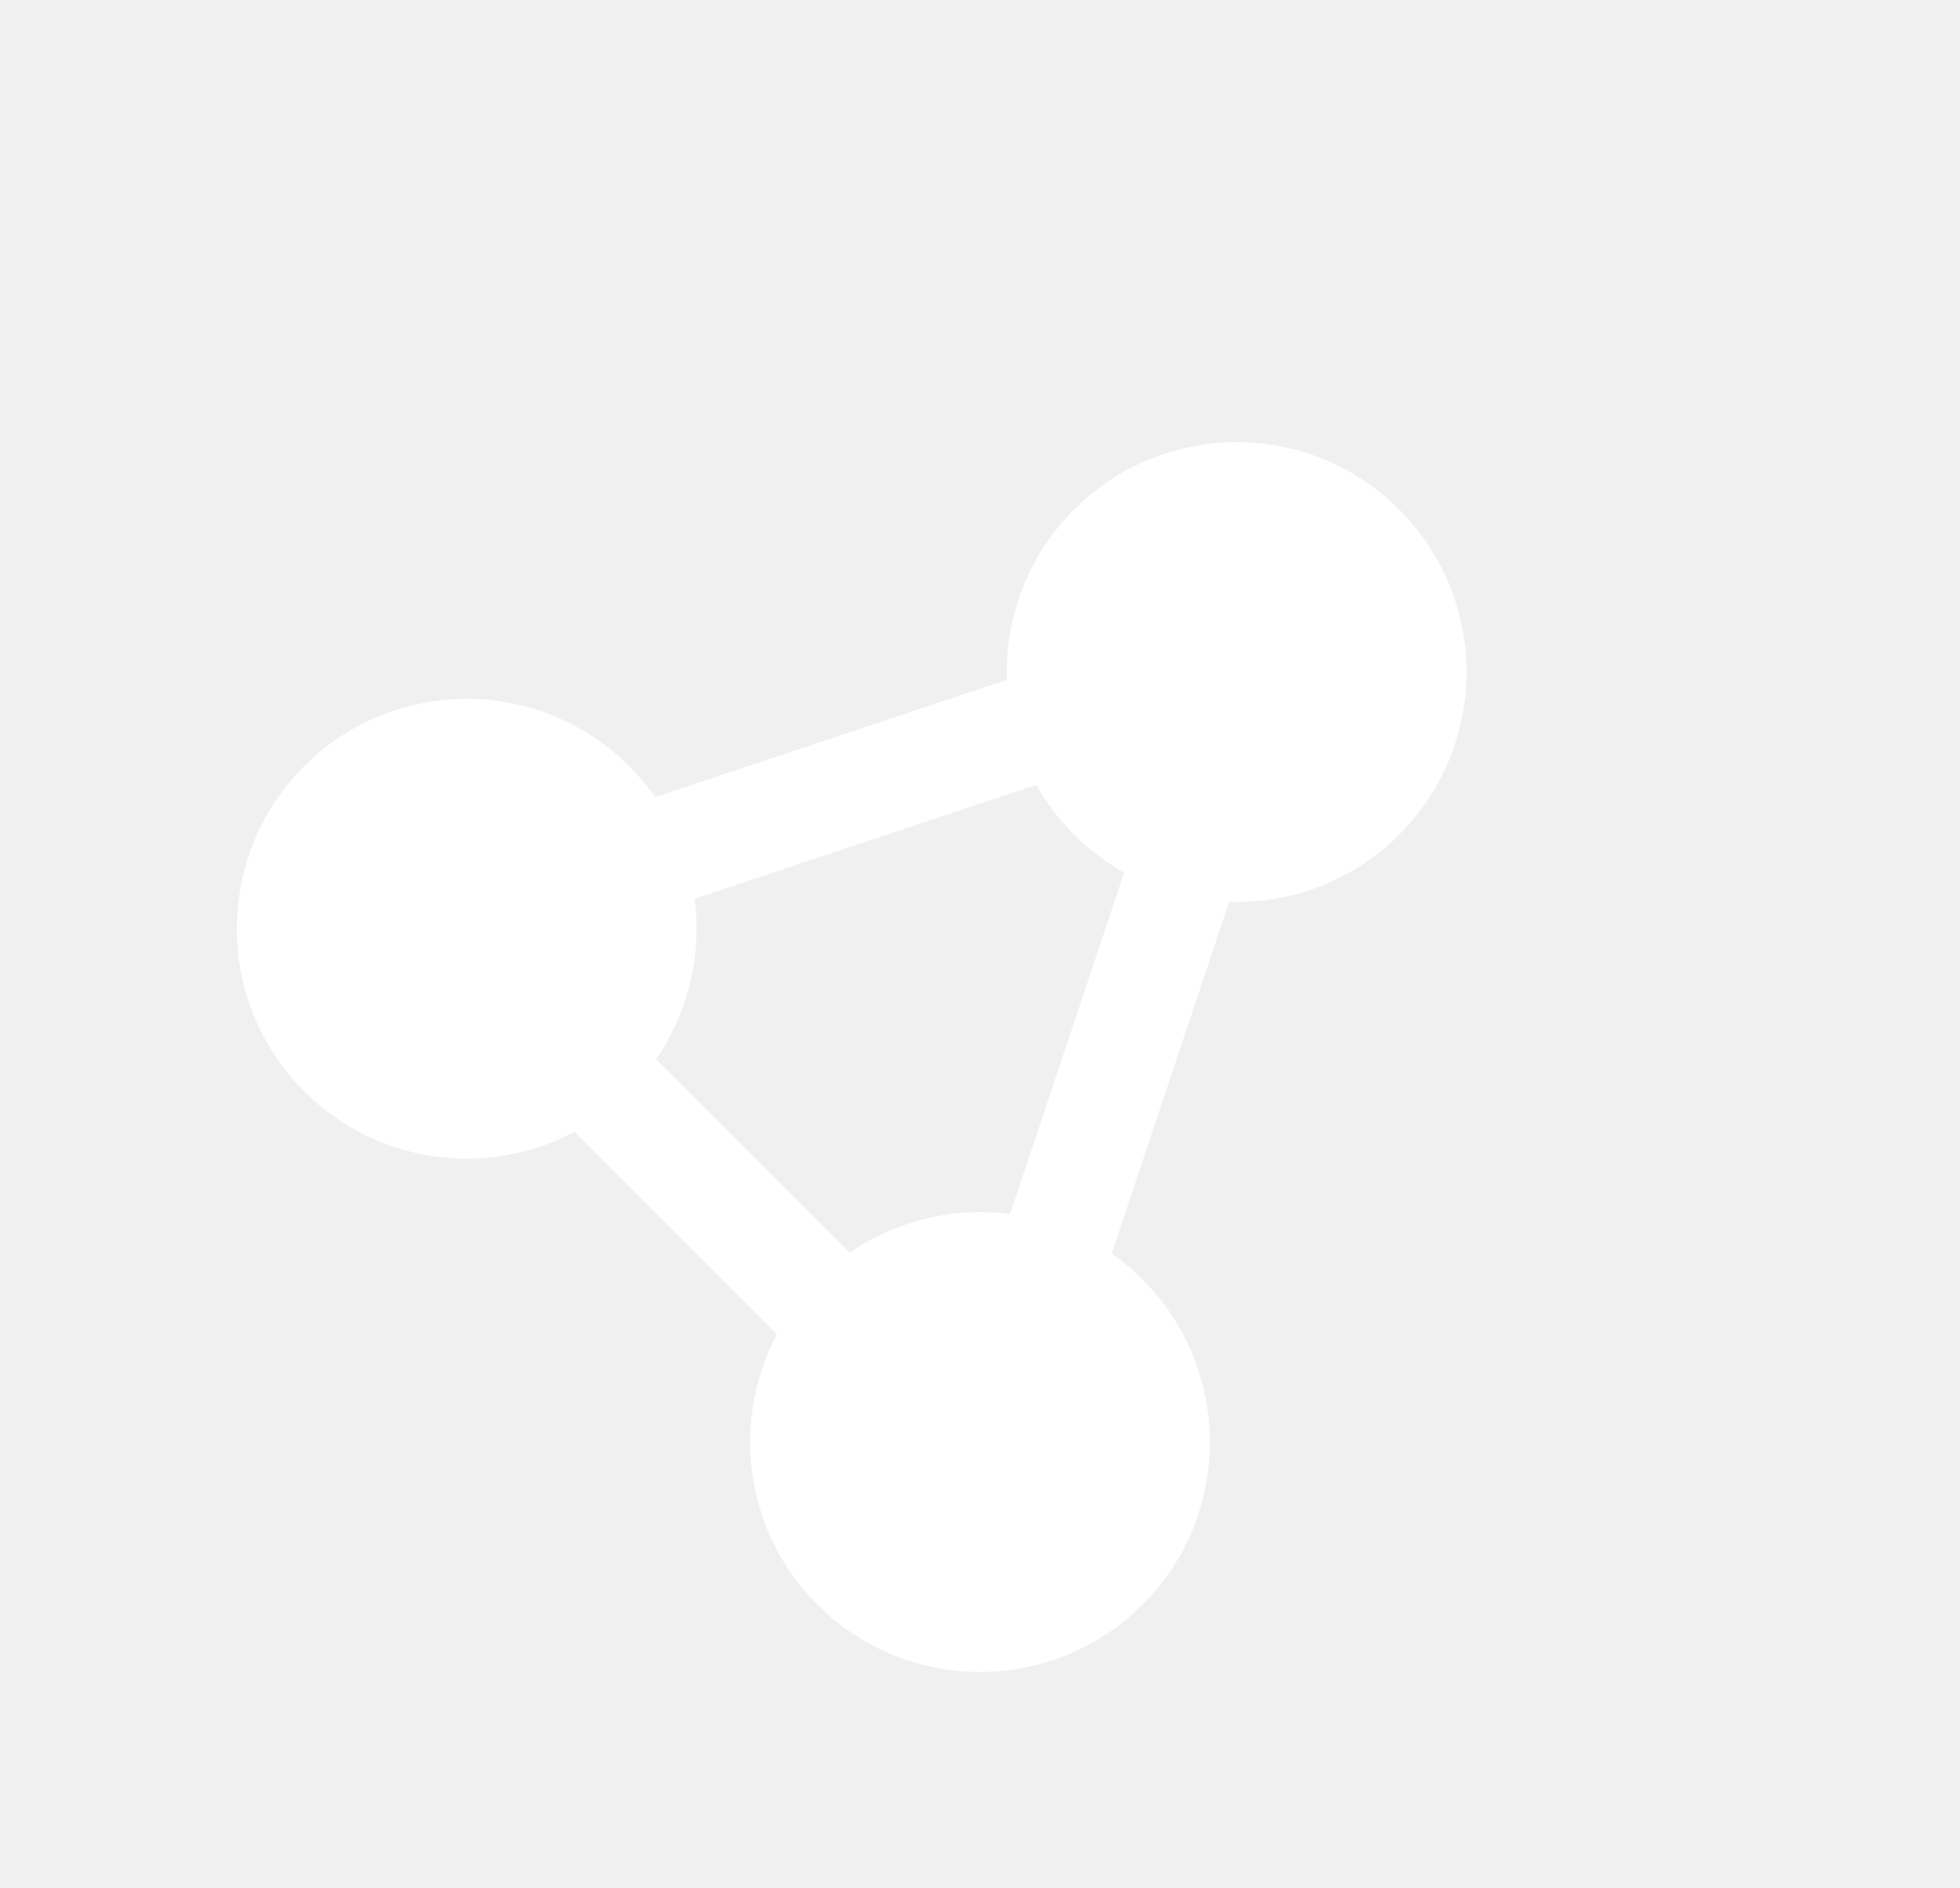
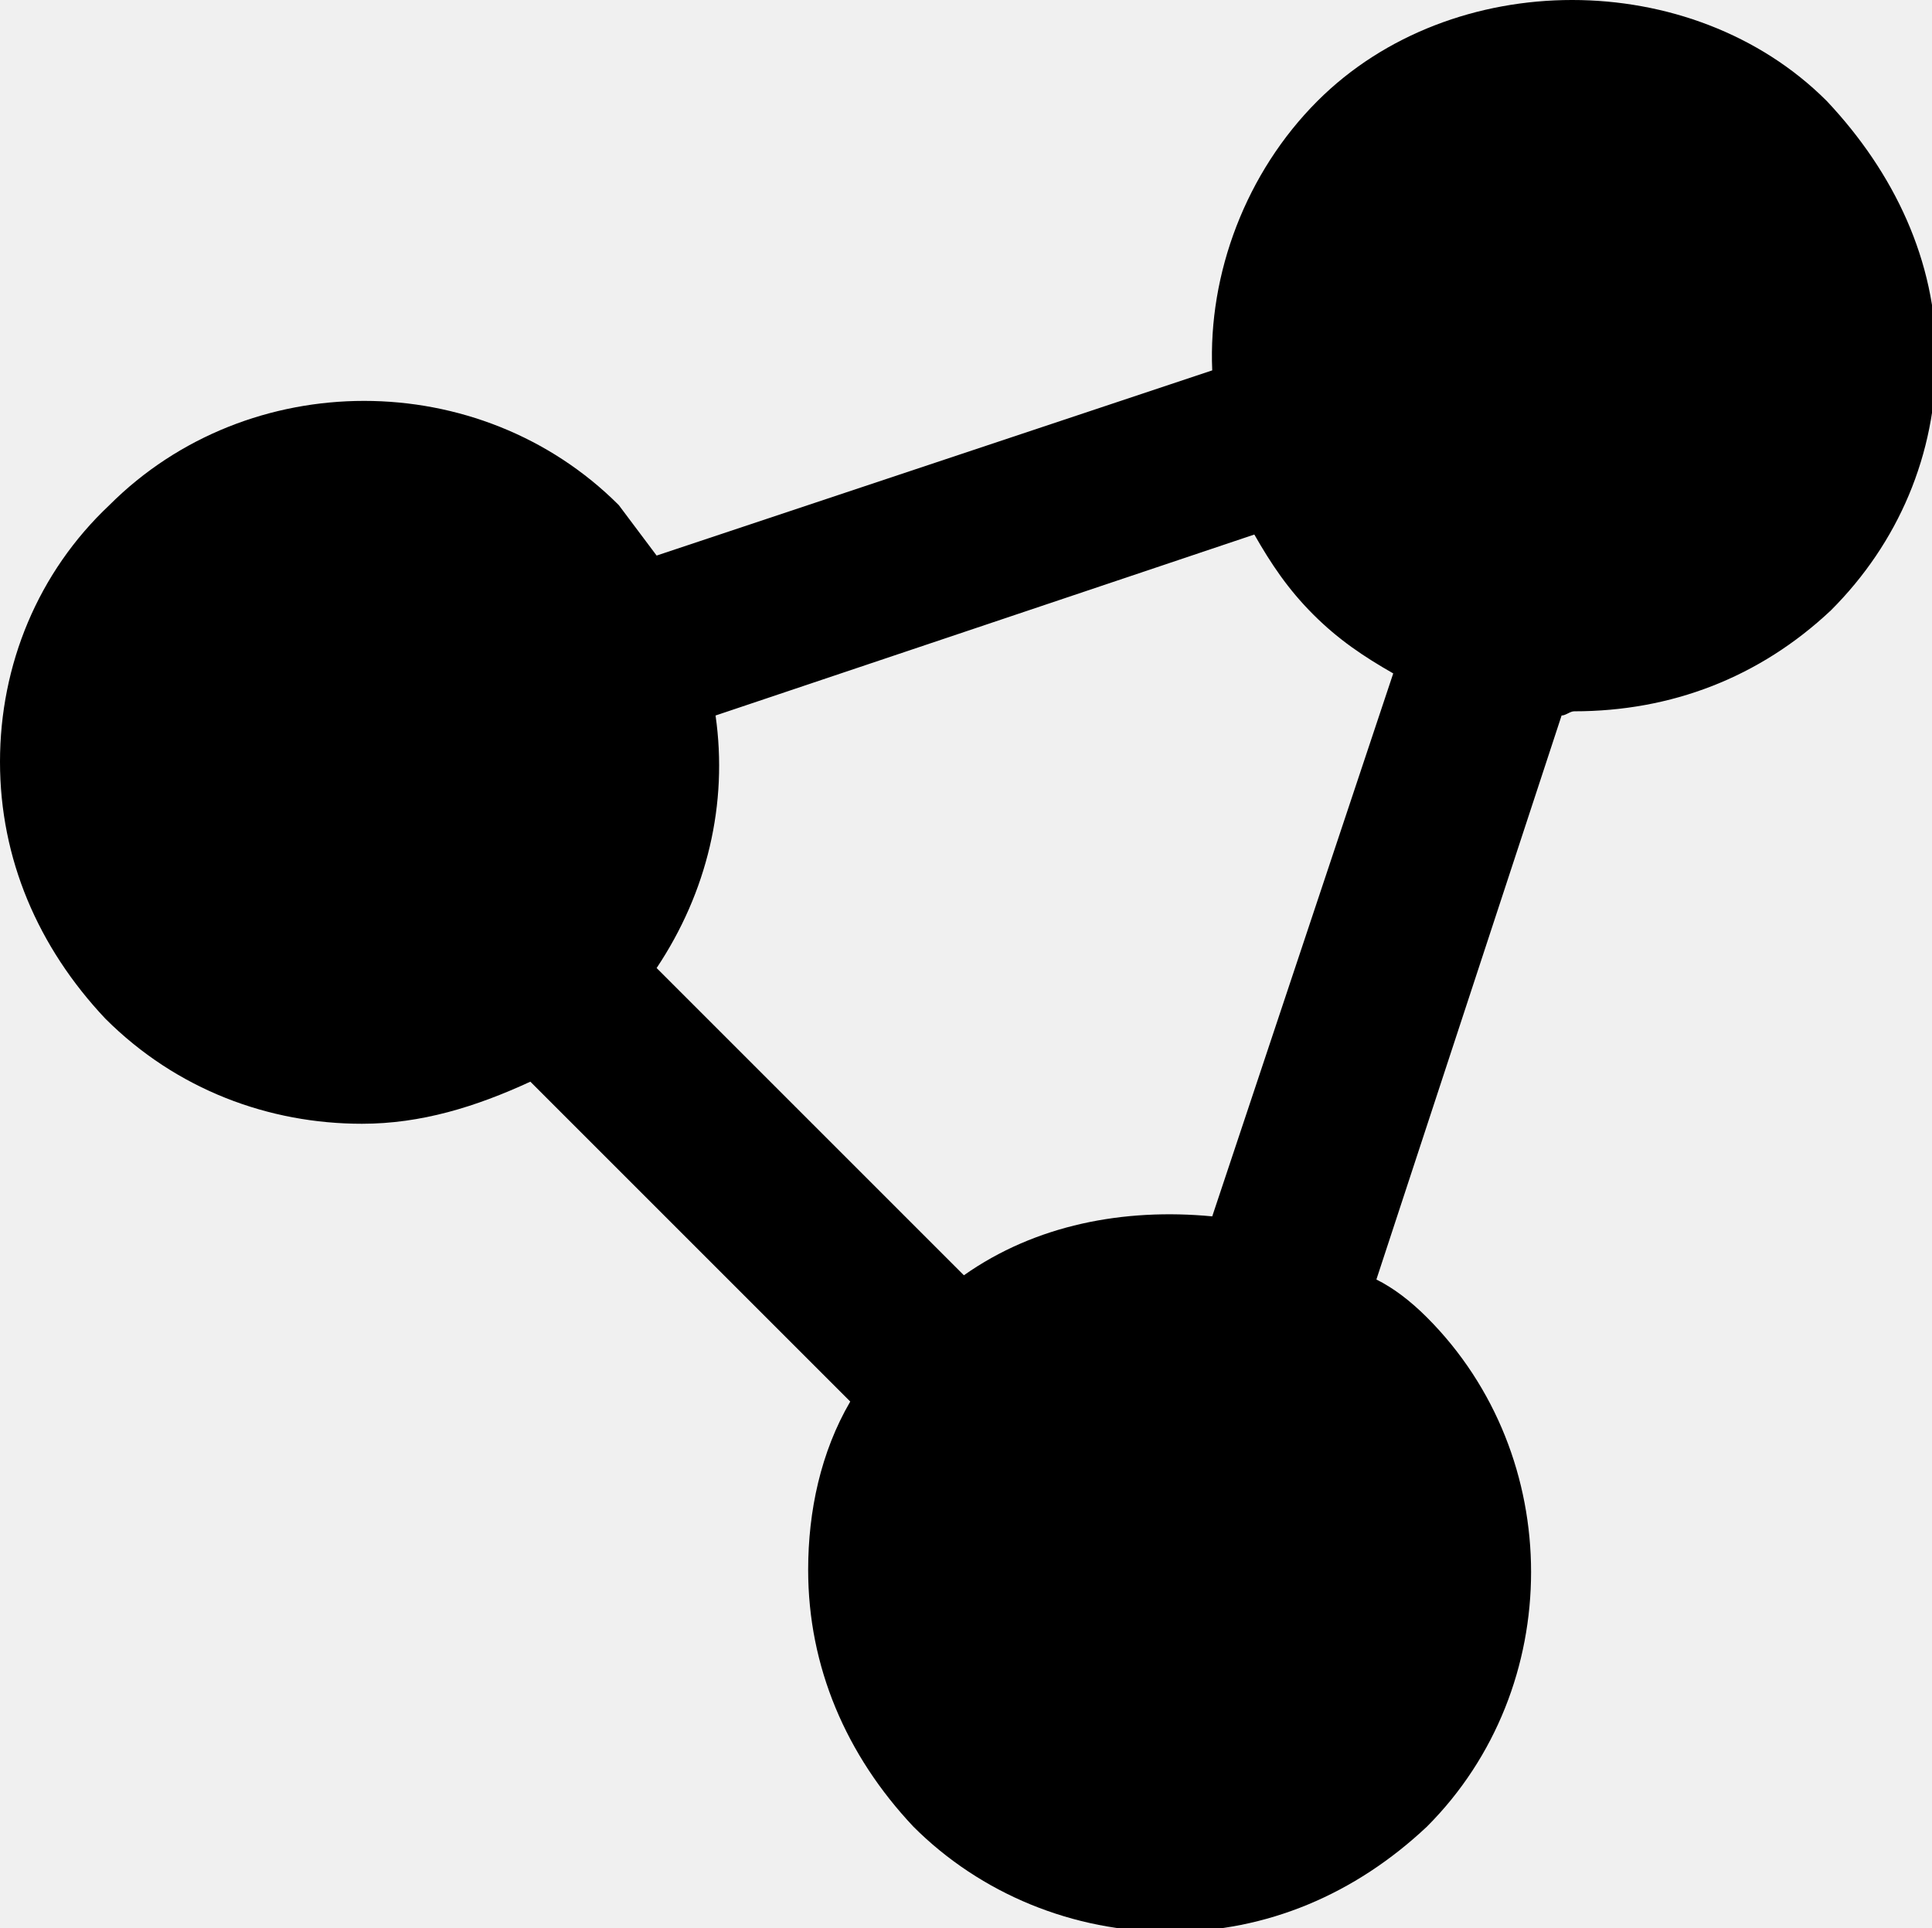
- <svg xmlns="http://www.w3.org/2000/svg" width="27px" height="26px" viewBox="-2 -1 27 26" version="1.1">
-   <g id="Group-47" stroke="none" stroke-width="1" fill="none" fill-rule="evenodd" transform="translate(11.5, 11.79289) rotate(-315) translate(-11.5, -11.79289) translate(3.5, 3.792893)" stroke-linejoin="round">
-     <path d="M5.667,13 C5.667,14.473 4.473,15.667 3,15.667 C1.527,15.667 0.333,14.473 0.333,13 C0.333,11.527 1.527,10.333 3,10.333 C4.473,10.333 5.667,11.527 5.667,13 Z" id="Stroke-1" stroke="#FFFFFF" fill="#FFFFFF" />
-     <path d="M15.667,13 C15.667,14.473 14.473,15.667 13,15.667 C11.527,15.667 10.333,14.473 10.333,13 C10.333,11.527 11.527,10.333 13,10.333 C14.473,10.333 15.667,11.527 15.667,13 Z" id="Stroke-3" stroke="#FFFFFF" fill="#FFFFFF" />
-     <path d="M10.667,3 C10.667,4.473 9.473,5.667 8,5.667 C6.527,5.667 5.333,4.473 5.333,3 C5.333,1.527 6.527,0.333 8,0.333 C9.473,0.333 10.667,1.527 10.667,3 Z" id="Stroke-5" stroke="#FFFFFF" fill="#FFFFFF" />
-     <path d="M5.667,13.176 L10.333,13.176" id="Stroke-7" stroke="#FFFFFF" stroke-width="1.5" />
-     <path d="M9.323,5.302 L11.943,10.551" id="Stroke-9" stroke="#FFFFFF" stroke-width="1.5" />
-     <path d="M6.667,5.333 L4.058,10.551" id="Stroke-11" stroke="#FFFFFF" stroke-width="1.5" />
-   </g>
+ <svg xmlns="http://www.w3.org/2000/svg" version="1.1" x="0px" y="0px" width="45.9px" height="45.8px" viewBox="0 0 45.9 45.8" style="enable-background:new 0 0 45.9 45.8;" xml:space="preserve">
+   <path d="M43.4,2.4c-3.2-3.2-8.9-3.2-12.1,0c-1.7,1.7-2.6,4.1-2.5,6.4l-13.2,4.4c-0.3-0.4-0.6-0.8-0.9-1.2c-3.3-3.3-8.8-3.3-12.1,0  C0.9,13.6,0,15.8,0,18.1c0,2.3,0.9,4.4,2.5,6.1c1.7,1.7,3.9,2.5,6.1,2.5c1.4,0,2.7-0.4,4-1l7.6,7.6c-0.7,1.2-1,2.6-1,4  c0,2.3,0.9,4.4,2.5,6.1c1.6,1.6,3.8,2.5,6.1,2.5s4.4-0.9,6.1-2.5c3.3-3.3,3.3-8.8,0-12.1c-0.4-0.4-0.8-0.7-1.2-0.9L37.1,17  c0.1,0,0.2-0.1,0.3-0.1c0,0,0,0,0,0c2.3,0,4.4-0.8,6.1-2.4c1.6-1.6,2.5-3.7,2.5-6S45,4.1,43.4,2.4z M28.8,28.9  c-2.1-0.2-4.2,0.2-5.9,1.4l-7.3-7.3c1.2-1.8,1.7-3.9,1.4-6l12.8-4.3c0.4,0.7,0.8,1.3,1.4,1.9c0.6,0.6,1.2,1,1.9,1.4L28.8,28.9z" />
</svg>
